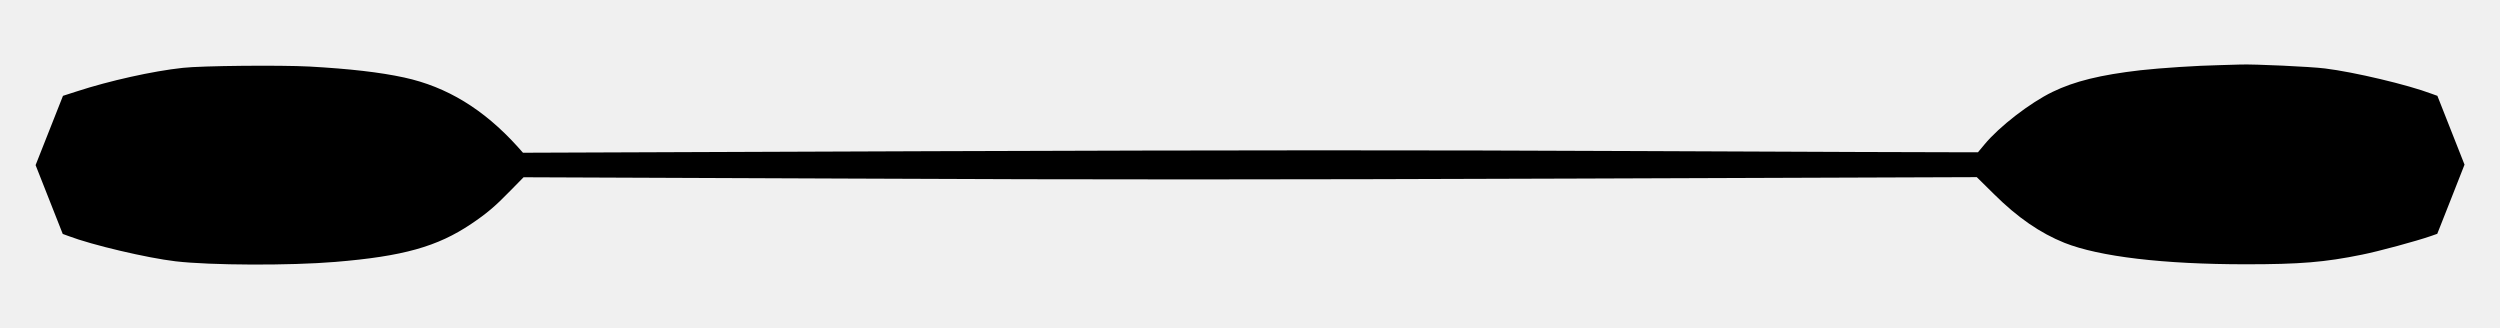
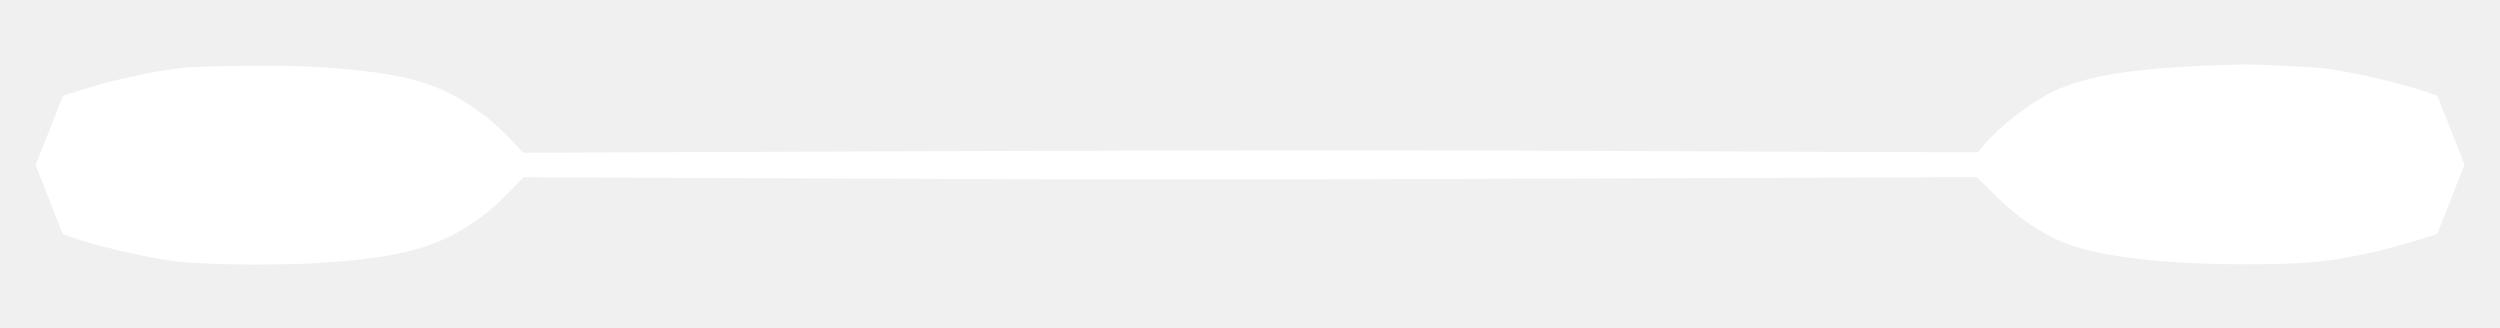
<svg xmlns="http://www.w3.org/2000/svg" version="1.0" width="2100pt" height="275pt" viewBox="0 0 2100 275" preserveAspectRatio="xMidYMid meet">
-   <g transform="translate(0,275) scale(0.1,-0.1)" fill="#000000" stroke="none">
+   <g transform="translate(0,275) scale(0.1,-0.1)" fill="#ffffff" stroke="none">
    <path d="M18650 2203 c-197 -4 -498 -24 -670 -43 -337 -39 -553 -92 -739 -182 -189 -92 -447 -291 -571 -441 l-55 -66 -160 0 c-88 -1 -1292 4 -2675 10 -1921 9 -3327 8 -5951 -1 l-3436 -13 -48 54 c-283 312 -591 500 -950 578 -203 44 -456 73 -794 92 -245 13 -908 7 -1066 -11 -252 -27 -618 -109 -888 -197 l-118 -38 -115 -291 -115 -291 114 -289 114 -289 49 -18 c197 -75 660 -184 899 -212 290 -34 961 -37 1342 -5 569 47 857 128 1141 319 128 86 202 148 328 278 l112 114 2733 -11 c2125 -10 3485 -9 6104 0 l3370 12 145 -143 c197 -196 388 -327 592 -409 293 -116 830 -180 1522 -180 457 0 664 17 977 81 137 27 457 114 578 156 l54 19 115 291 114 290 -114 289 -114 289 -50 18 c-198 75 -650 182 -894 212 -119 15 -594 37 -710 33 -30 -1 -107 -3 -170 -5z" />
  </g>
</svg>
